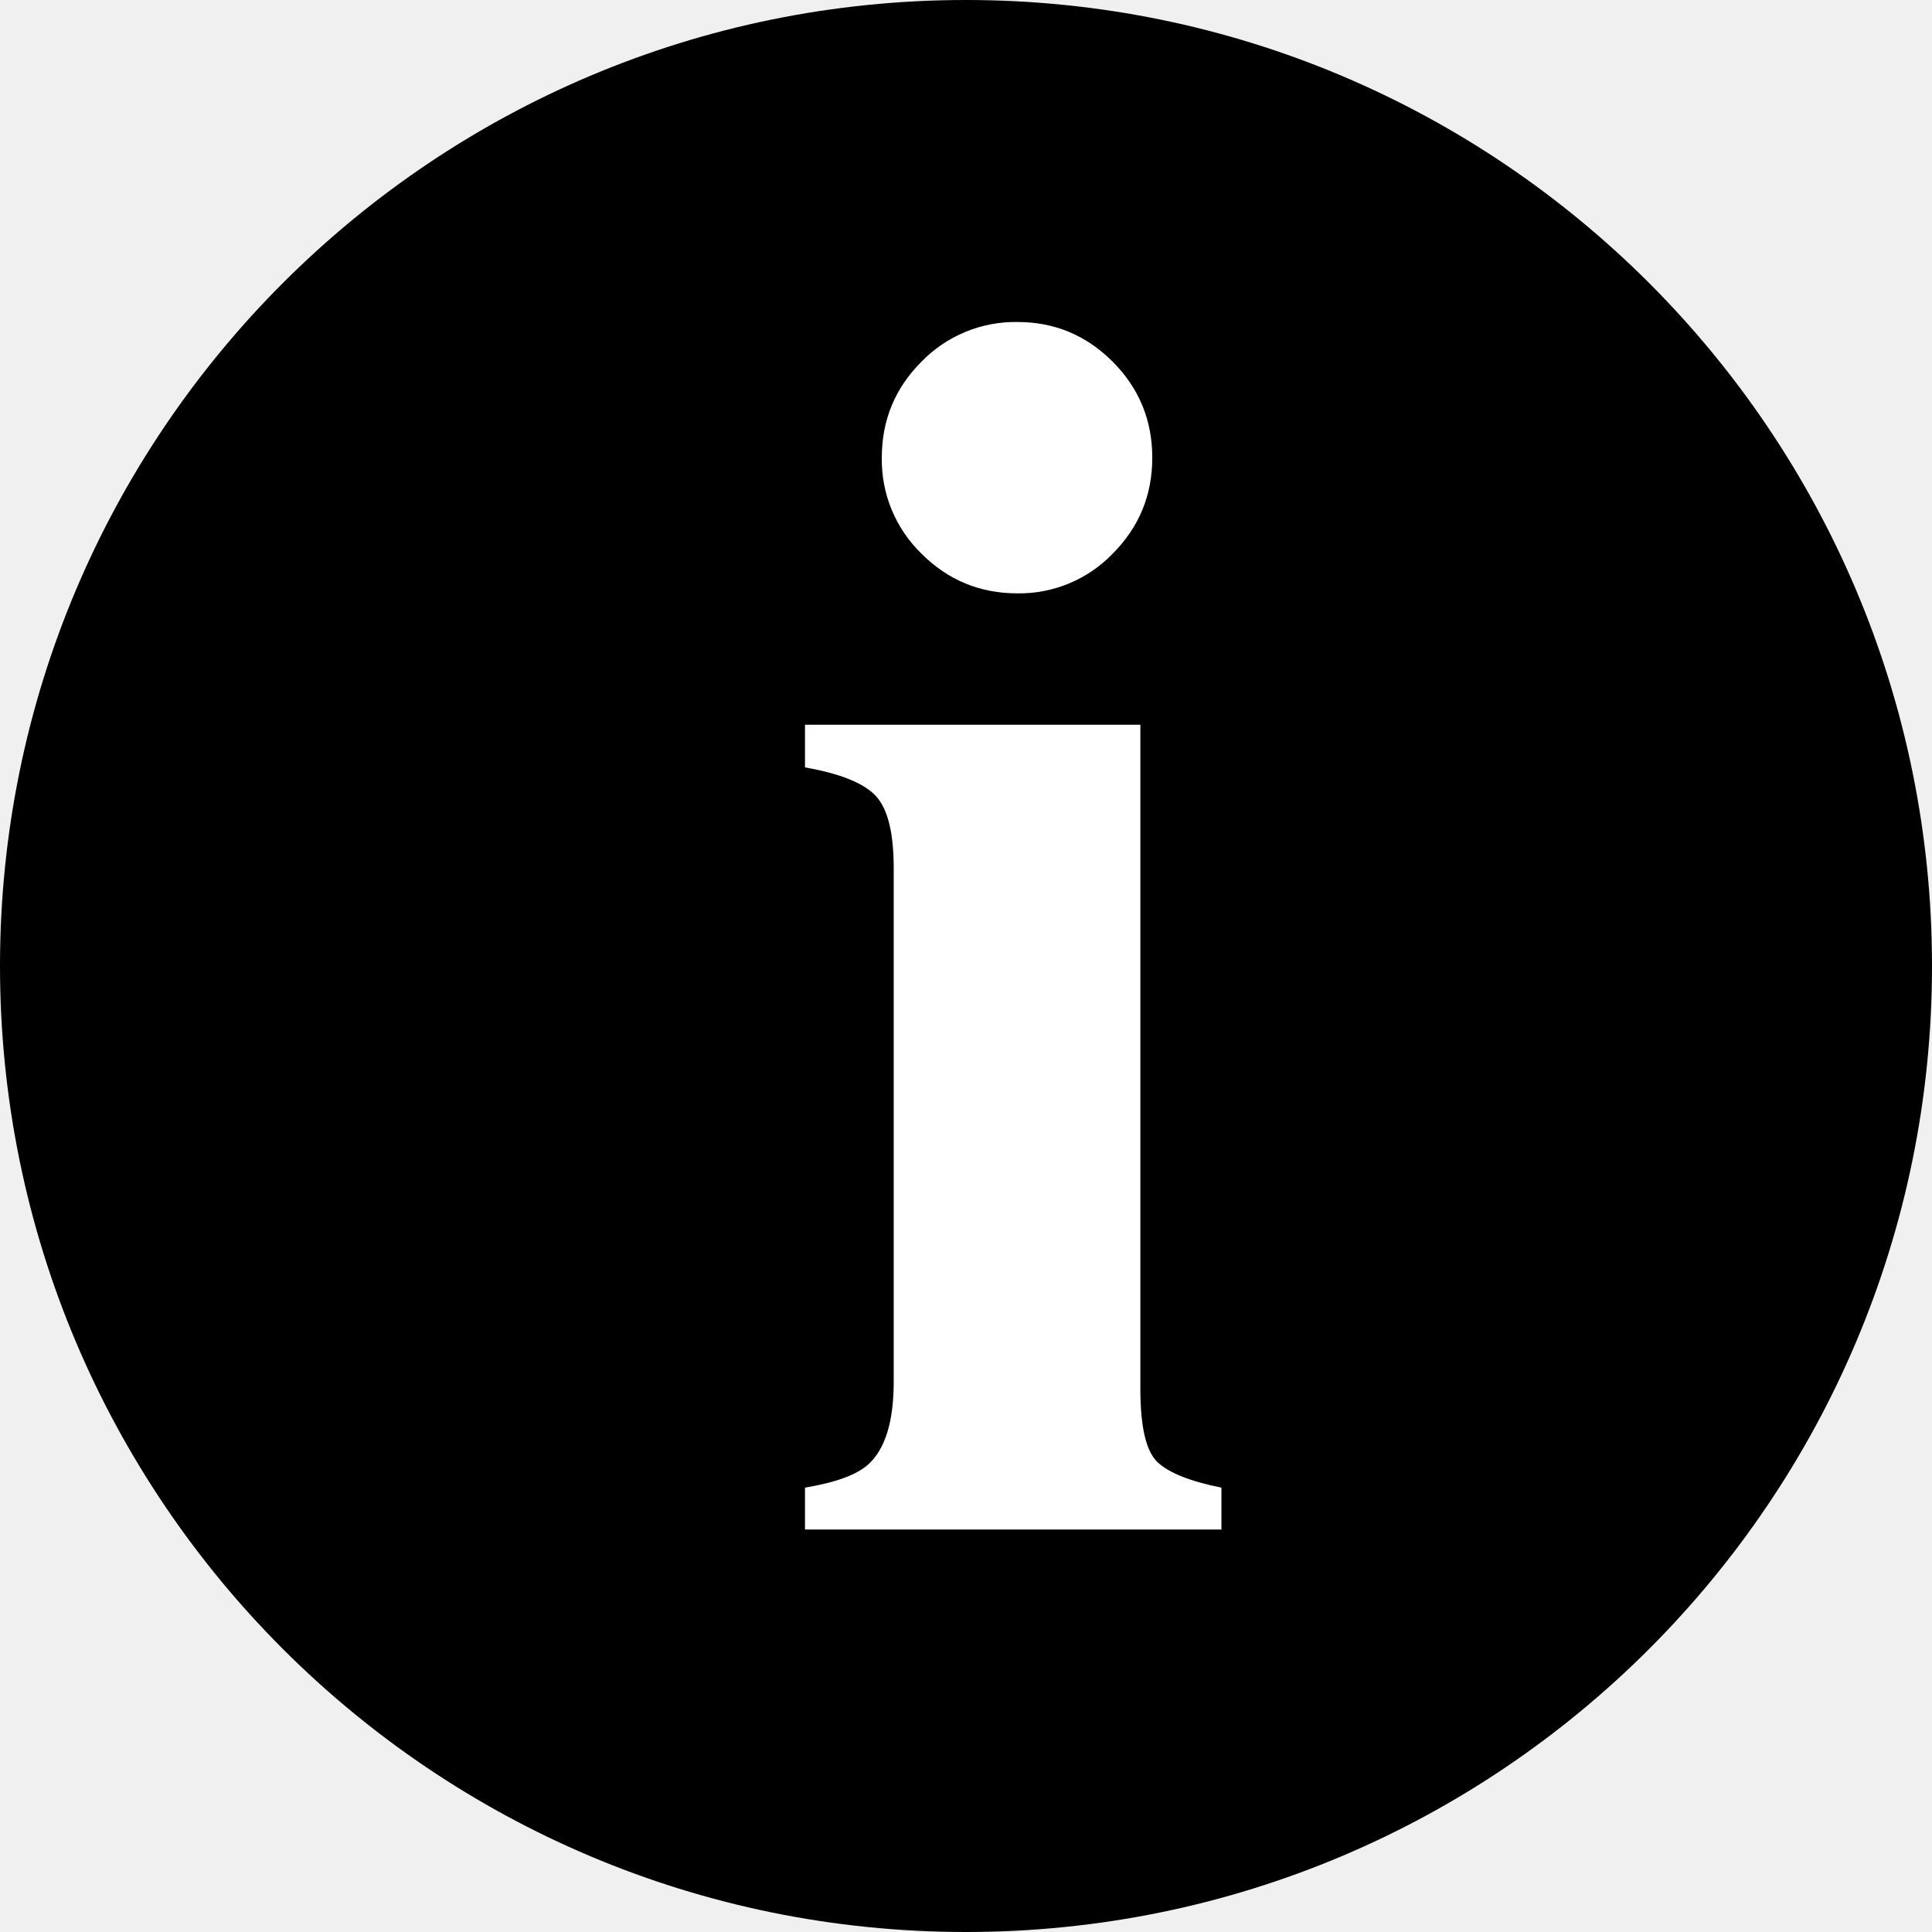
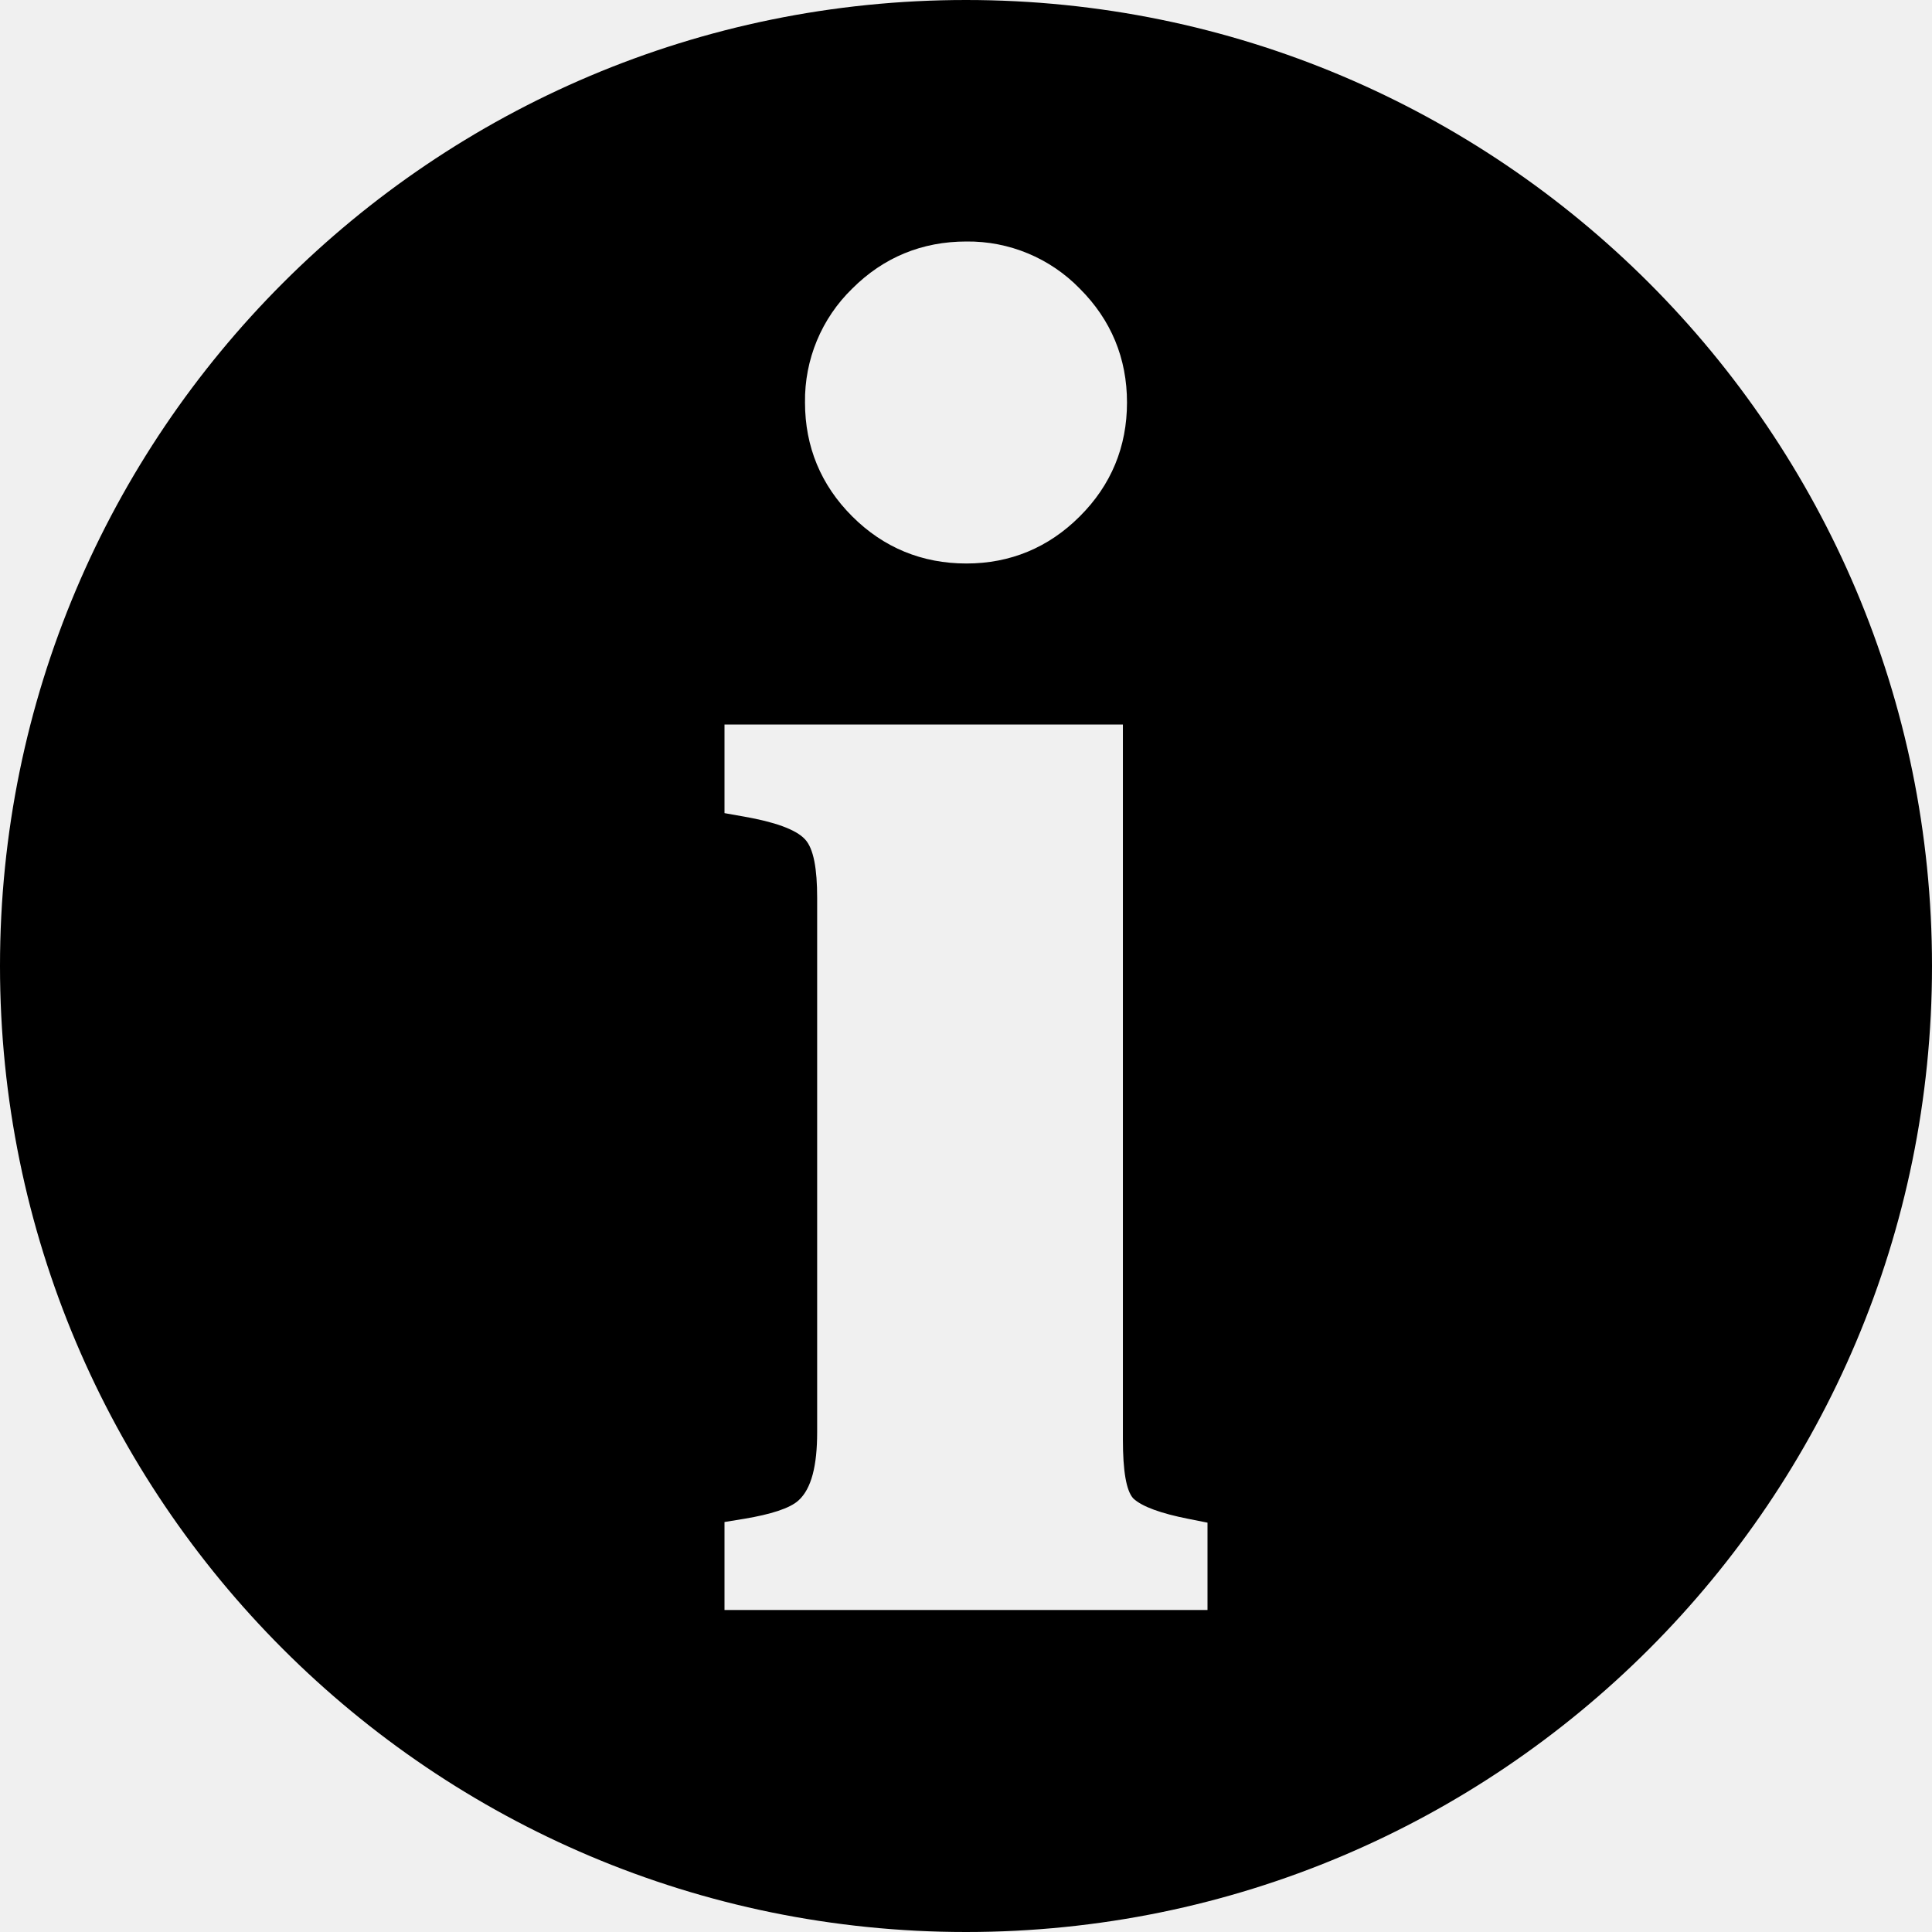
<svg xmlns="http://www.w3.org/2000/svg" width="24" height="24" viewBox="0 0 24 24">
-   <g fill="none" fill-rule="evenodd">
-     <path fill="#000" fill-rule="nonzero" d="M12 24C5.373 24 0 18.627 0 12S5.373 0 12 0s12 5.373 12 12-5.373 12-12 12z" />
-     <path fill="#FFF" d="M11.447 4.493A1.625 1.625 0 0 1 12.64 4c.459 0 .853.164 1.182.493.328.329.492.726.492 1.193 0 .466-.164.863-.492 1.192a1.612 1.612 0 0 1-1.182.493c-.467 0-.864-.164-1.193-.493a1.625 1.625 0 0 1-.493-1.192c0-.467.164-.864.493-1.193zM10 18.48c.382-.064.643-.16.784-.287.212-.19.318-.533.318-1.028v-6.382c0-.438-.074-.736-.222-.895-.149-.16-.442-.278-.88-.355v-.53h4.166v8.247c0 .473.07.777.212.912.141.134.406.24.795.318V19H10v-.52z" />
-   </g>
+   <path fill="#000" fill-rule="nonzero" d="M12 24C5.373 24 0 18.627 0 12S5.373 0 12 0s12 5.373 12 12-5.373 12-12 12zm.005-21c-.551 0-1.03.197-1.418.585A1.935 1.935 0 0 0 10 5c0 .55.198 1.027.587 1.415.388.388.867.585 1.418.585.545 0 1.02-.197 1.408-.585C13.803 6.027 14 5.55 14 5s-.198-1.027-.587-1.415A1.933 1.933 0 0 0 12.005 3zm-2.757 7.145c.369.065.637.157.751.28.11.116.152.374.152.727v6.64c0 .41-.069.701-.233.848-.108.098-.346.172-.667.226L9 18.907V20h6v-1.085l-.241-.048c-.33-.065-.573-.15-.682-.254-.086-.095-.128-.339-.128-.732V9H9v1.101l.248.044z" />
</svg>
